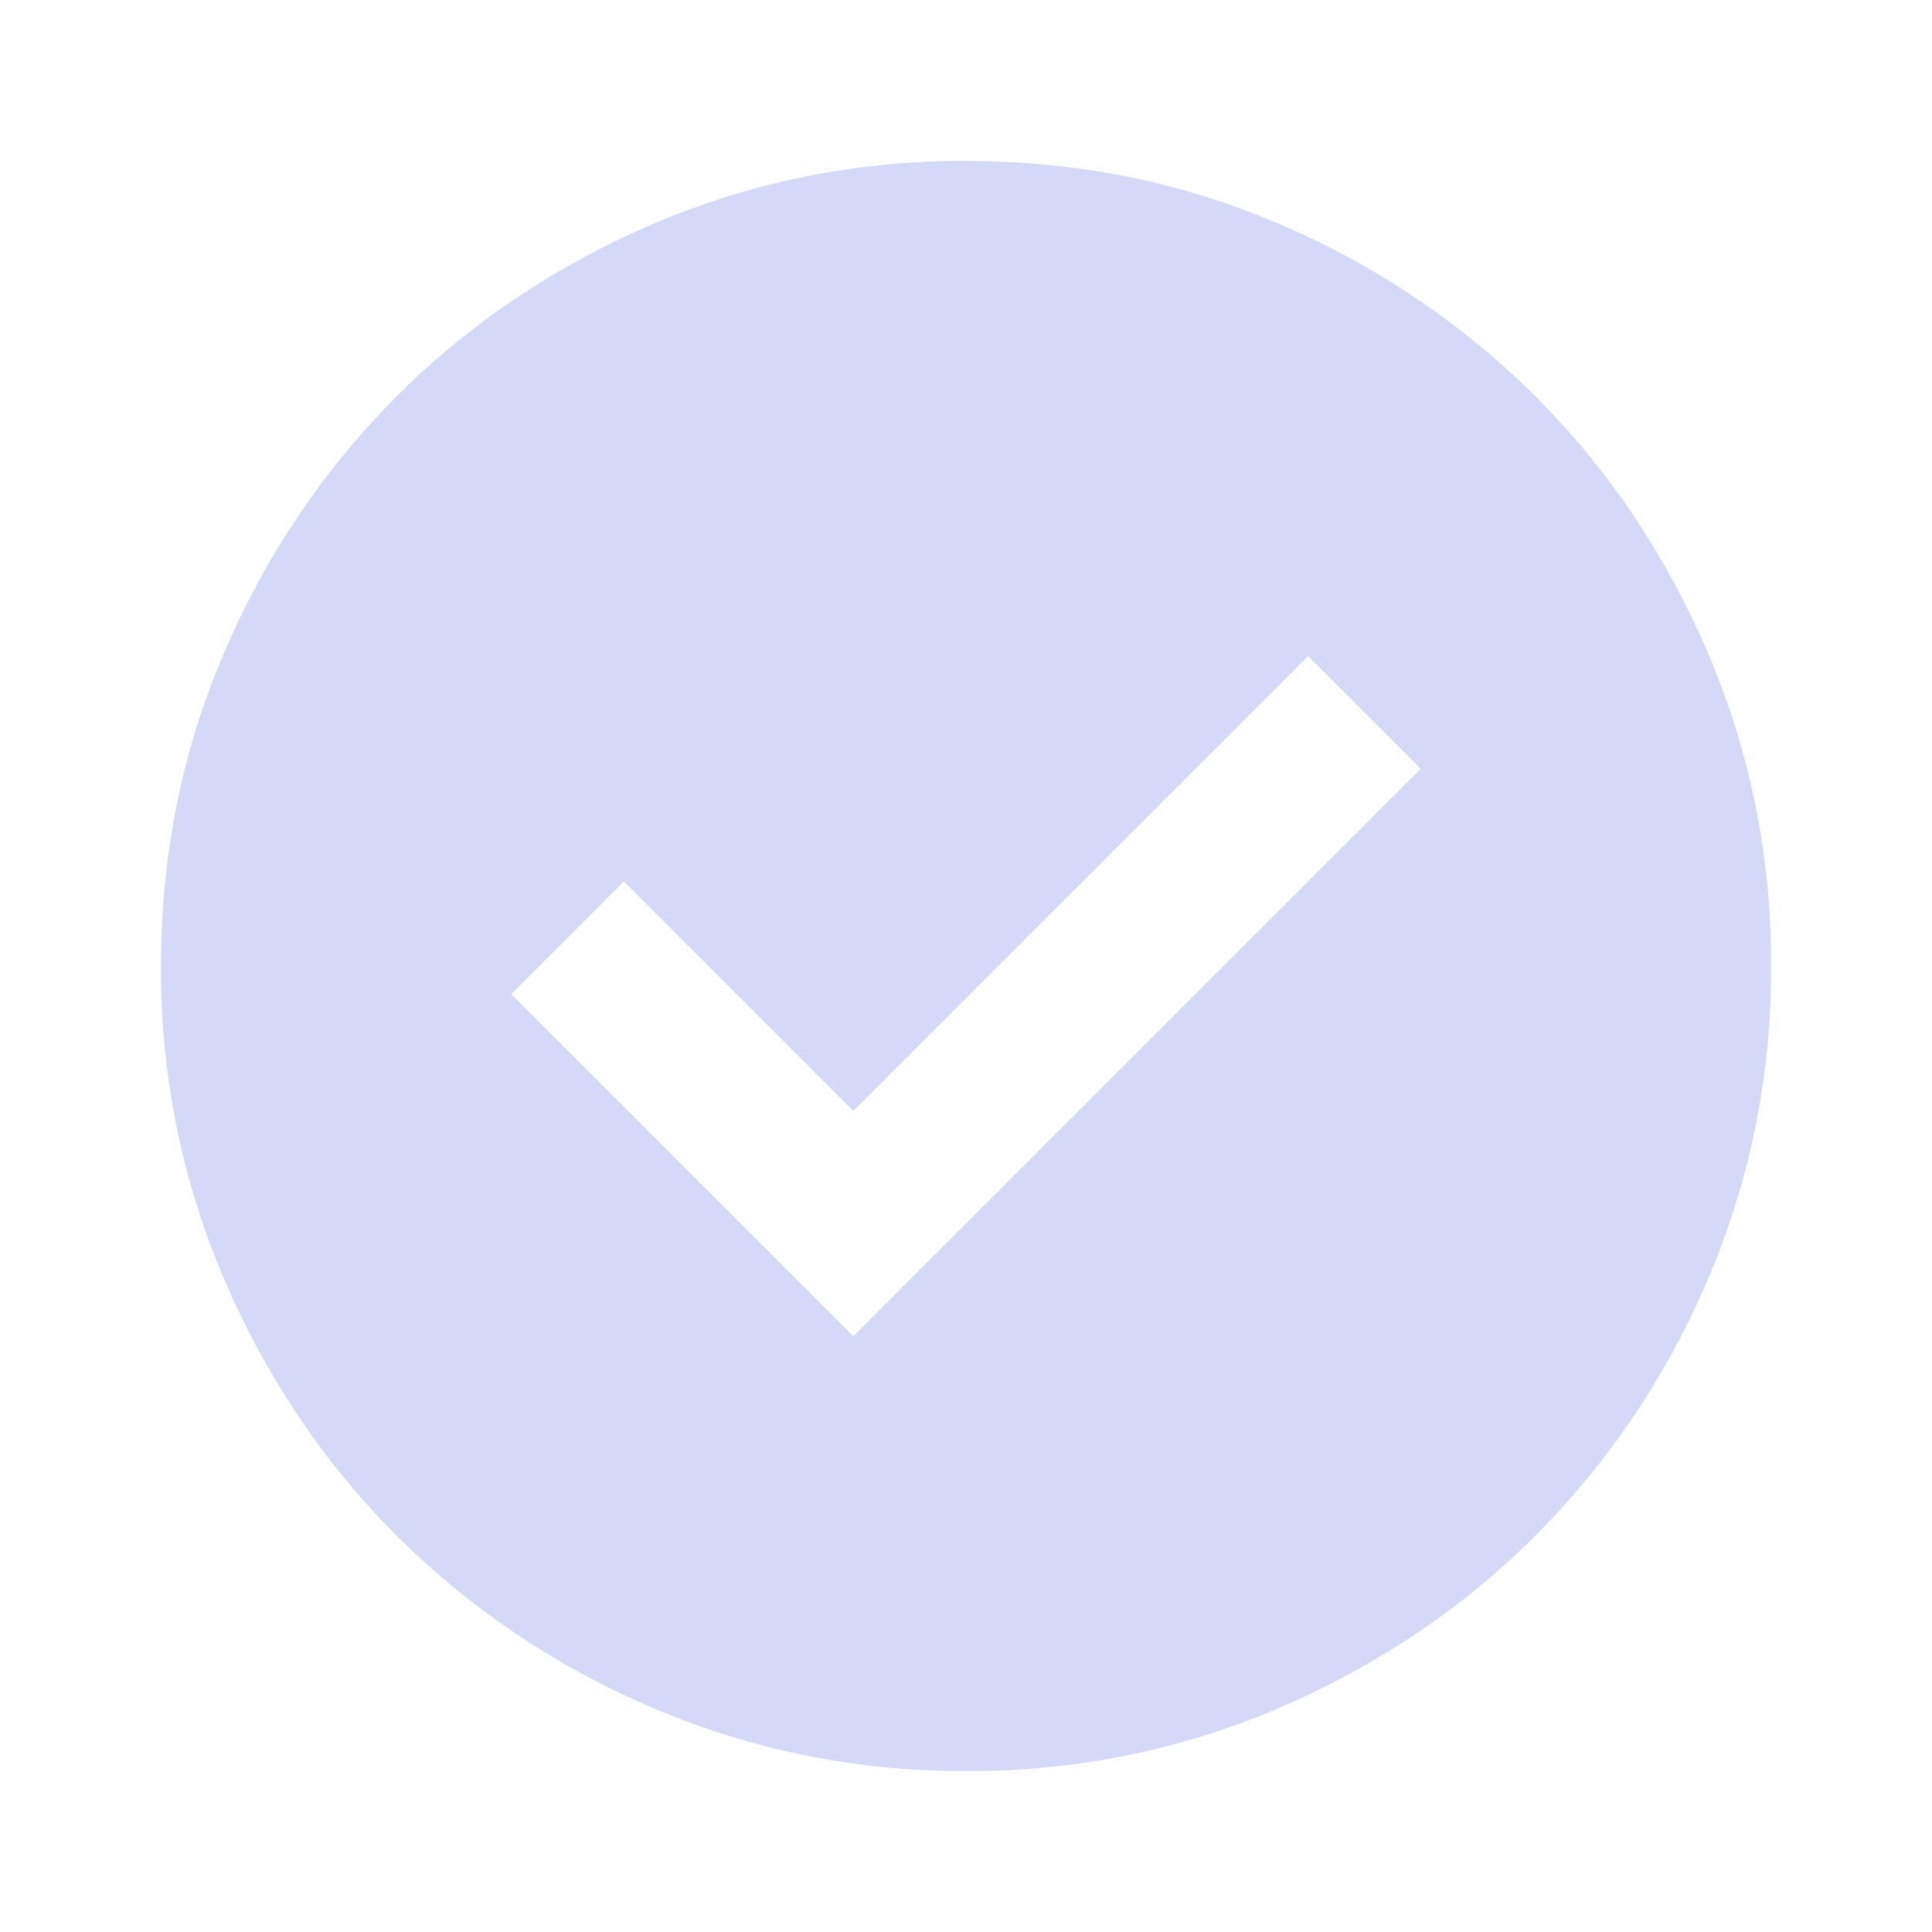
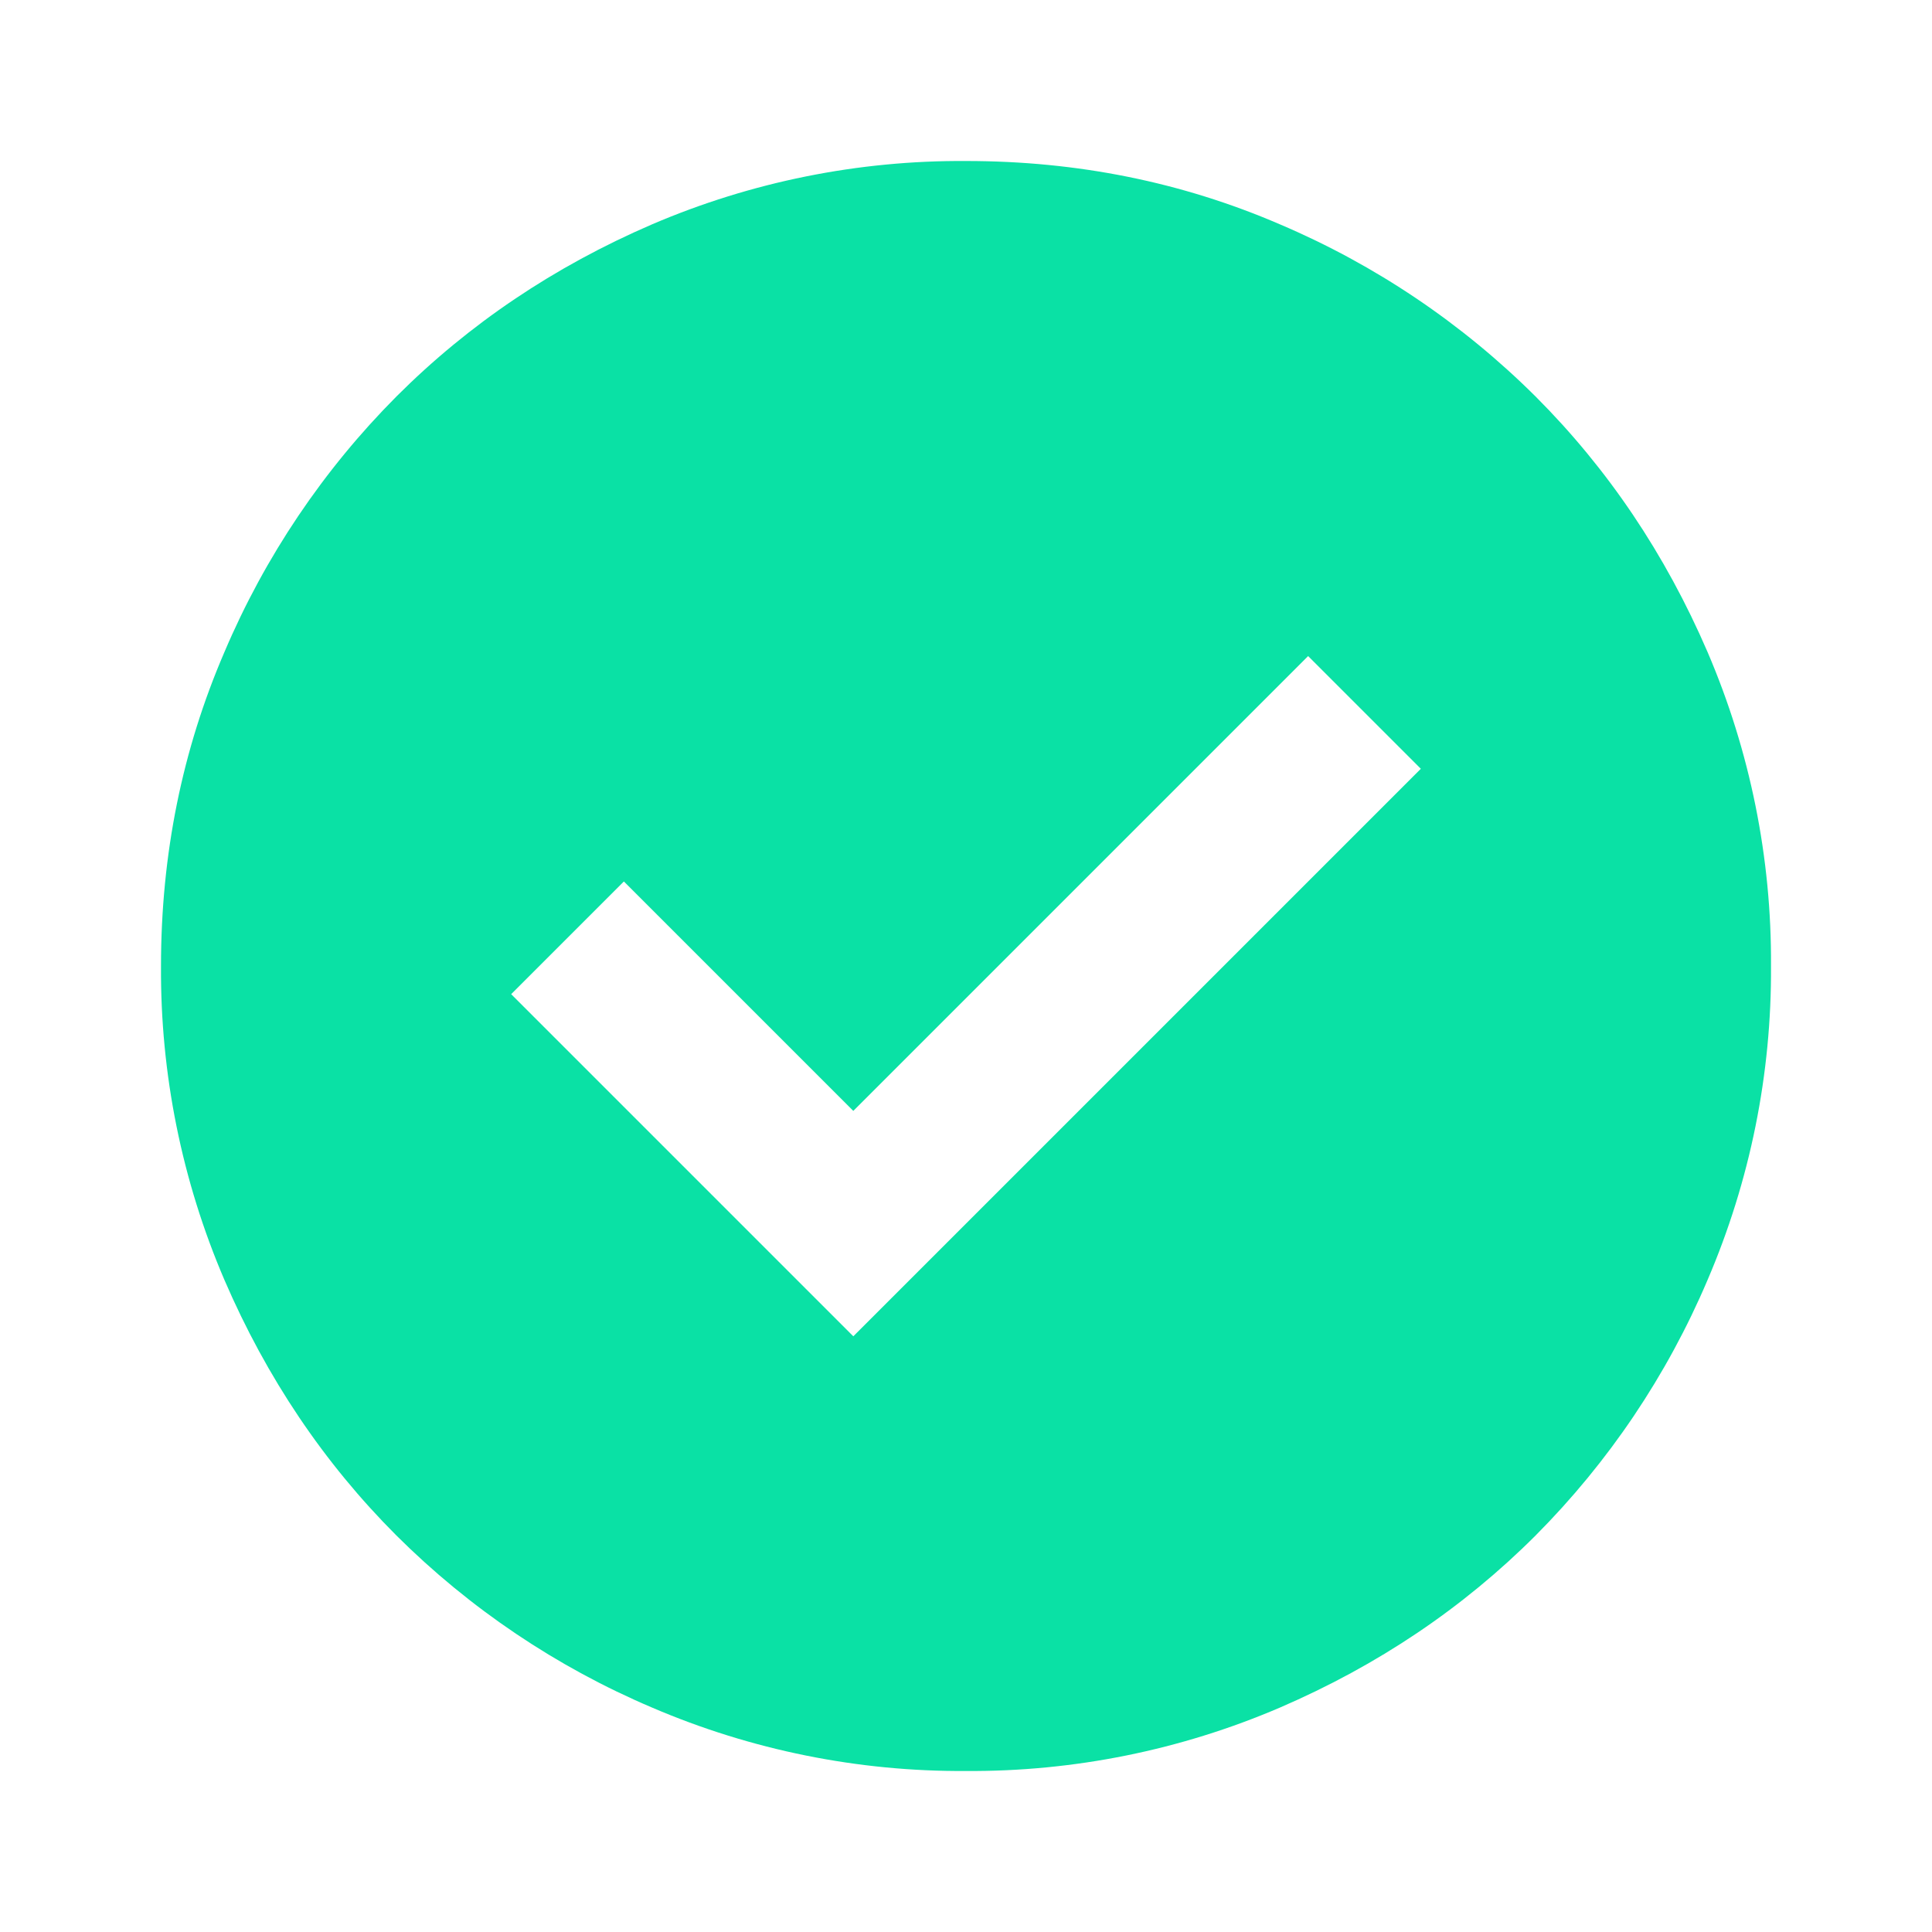
<svg xmlns="http://www.w3.org/2000/svg" width="24" height="24" viewBox="0 0 24 24" fill="none">
  <mask id="ldmxtrppfa" style="mask-type:alpha" maskUnits="userSpaceOnUse" x="0" y="0" width="24" height="24">
    <path fill="#D9D9D9" d="M0 0h24v24H0z" />
  </mask>
  <g mask="url(#ldmxtrppfa)">
-     <path d="m10.6 16.6 7.05-7.05-1.4-1.4-5.65 5.65-2.85-2.85-1.4 1.4 4.25 4.25zM12 22a9.733 9.733 0 0 1-3.9-.788 10.092 10.092 0 0 1-3.175-2.137c-.9-.9-1.612-1.958-2.137-3.175A9.733 9.733 0 0 1 2 12c0-1.383.263-2.683.788-3.9a10.092 10.092 0 0 1 2.137-3.175c.9-.9 1.958-1.613 3.175-2.138A9.743 9.743 0 0 1 12 2c1.383 0 2.683.262 3.9.787a10.105 10.105 0 0 1 3.175 2.138c.9.9 1.612 1.958 2.137 3.175A9.733 9.733 0 0 1 22 12a9.733 9.733 0 0 1-.788 3.9 10.092 10.092 0 0 1-2.137 3.175c-.9.9-1.958 1.612-3.175 2.137A9.733 9.733 0 0 1 12 22z" fill="#D3D9F6" />
+     <path d="m10.6 16.6 7.05-7.05-1.4-1.4-5.65 5.65-2.85-2.85-1.4 1.4 4.25 4.25zM12 22a9.733 9.733 0 0 1-3.9-.788 10.092 10.092 0 0 1-3.175-2.137c-.9-.9-1.612-1.958-2.137-3.175A9.733 9.733 0 0 1 2 12c0-1.383.263-2.683.788-3.9a10.092 10.092 0 0 1 2.137-3.175c.9-.9 1.958-1.613 3.175-2.138A9.743 9.743 0 0 1 12 2c1.383 0 2.683.262 3.9.787a10.105 10.105 0 0 1 3.175 2.138c.9.9 1.612 1.958 2.137 3.175A9.733 9.733 0 0 1 22 12a9.733 9.733 0 0 1-.788 3.9 10.092 10.092 0 0 1-2.137 3.175c-.9.9-1.958 1.612-3.175 2.137A9.733 9.733 0 0 1 12 22z" fill="#0AE1A5" />
  </g>
</svg>
